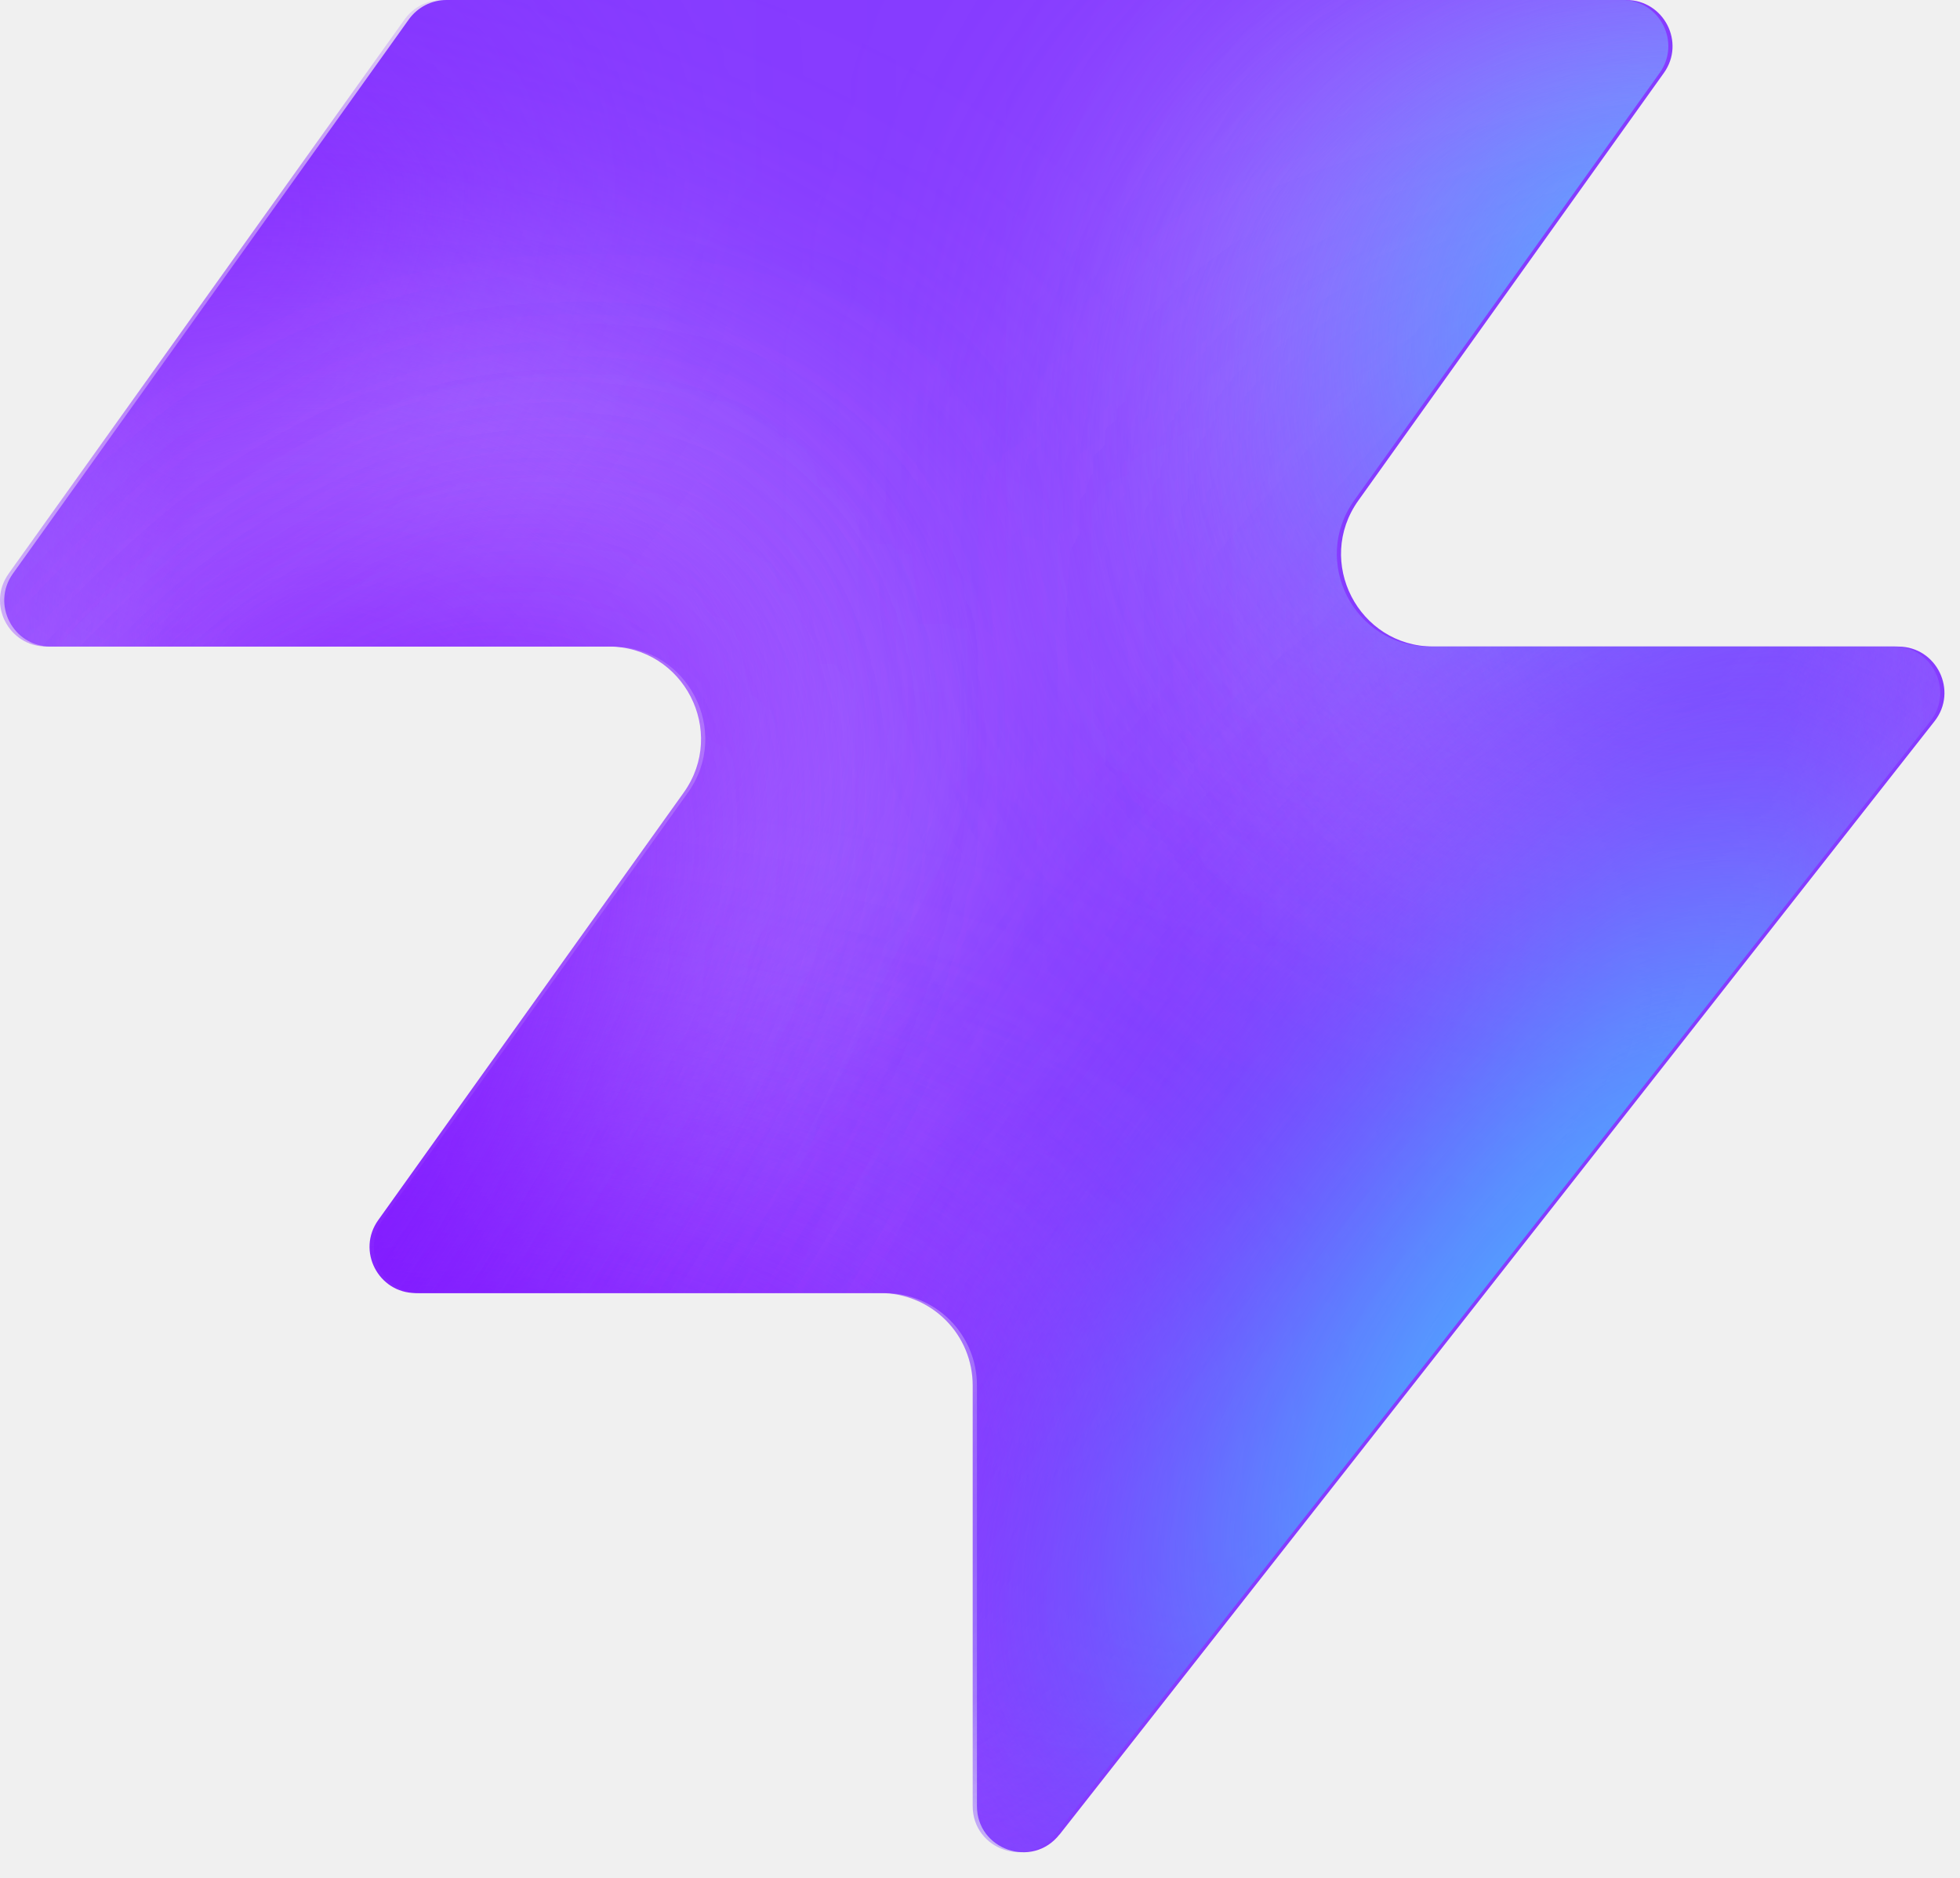
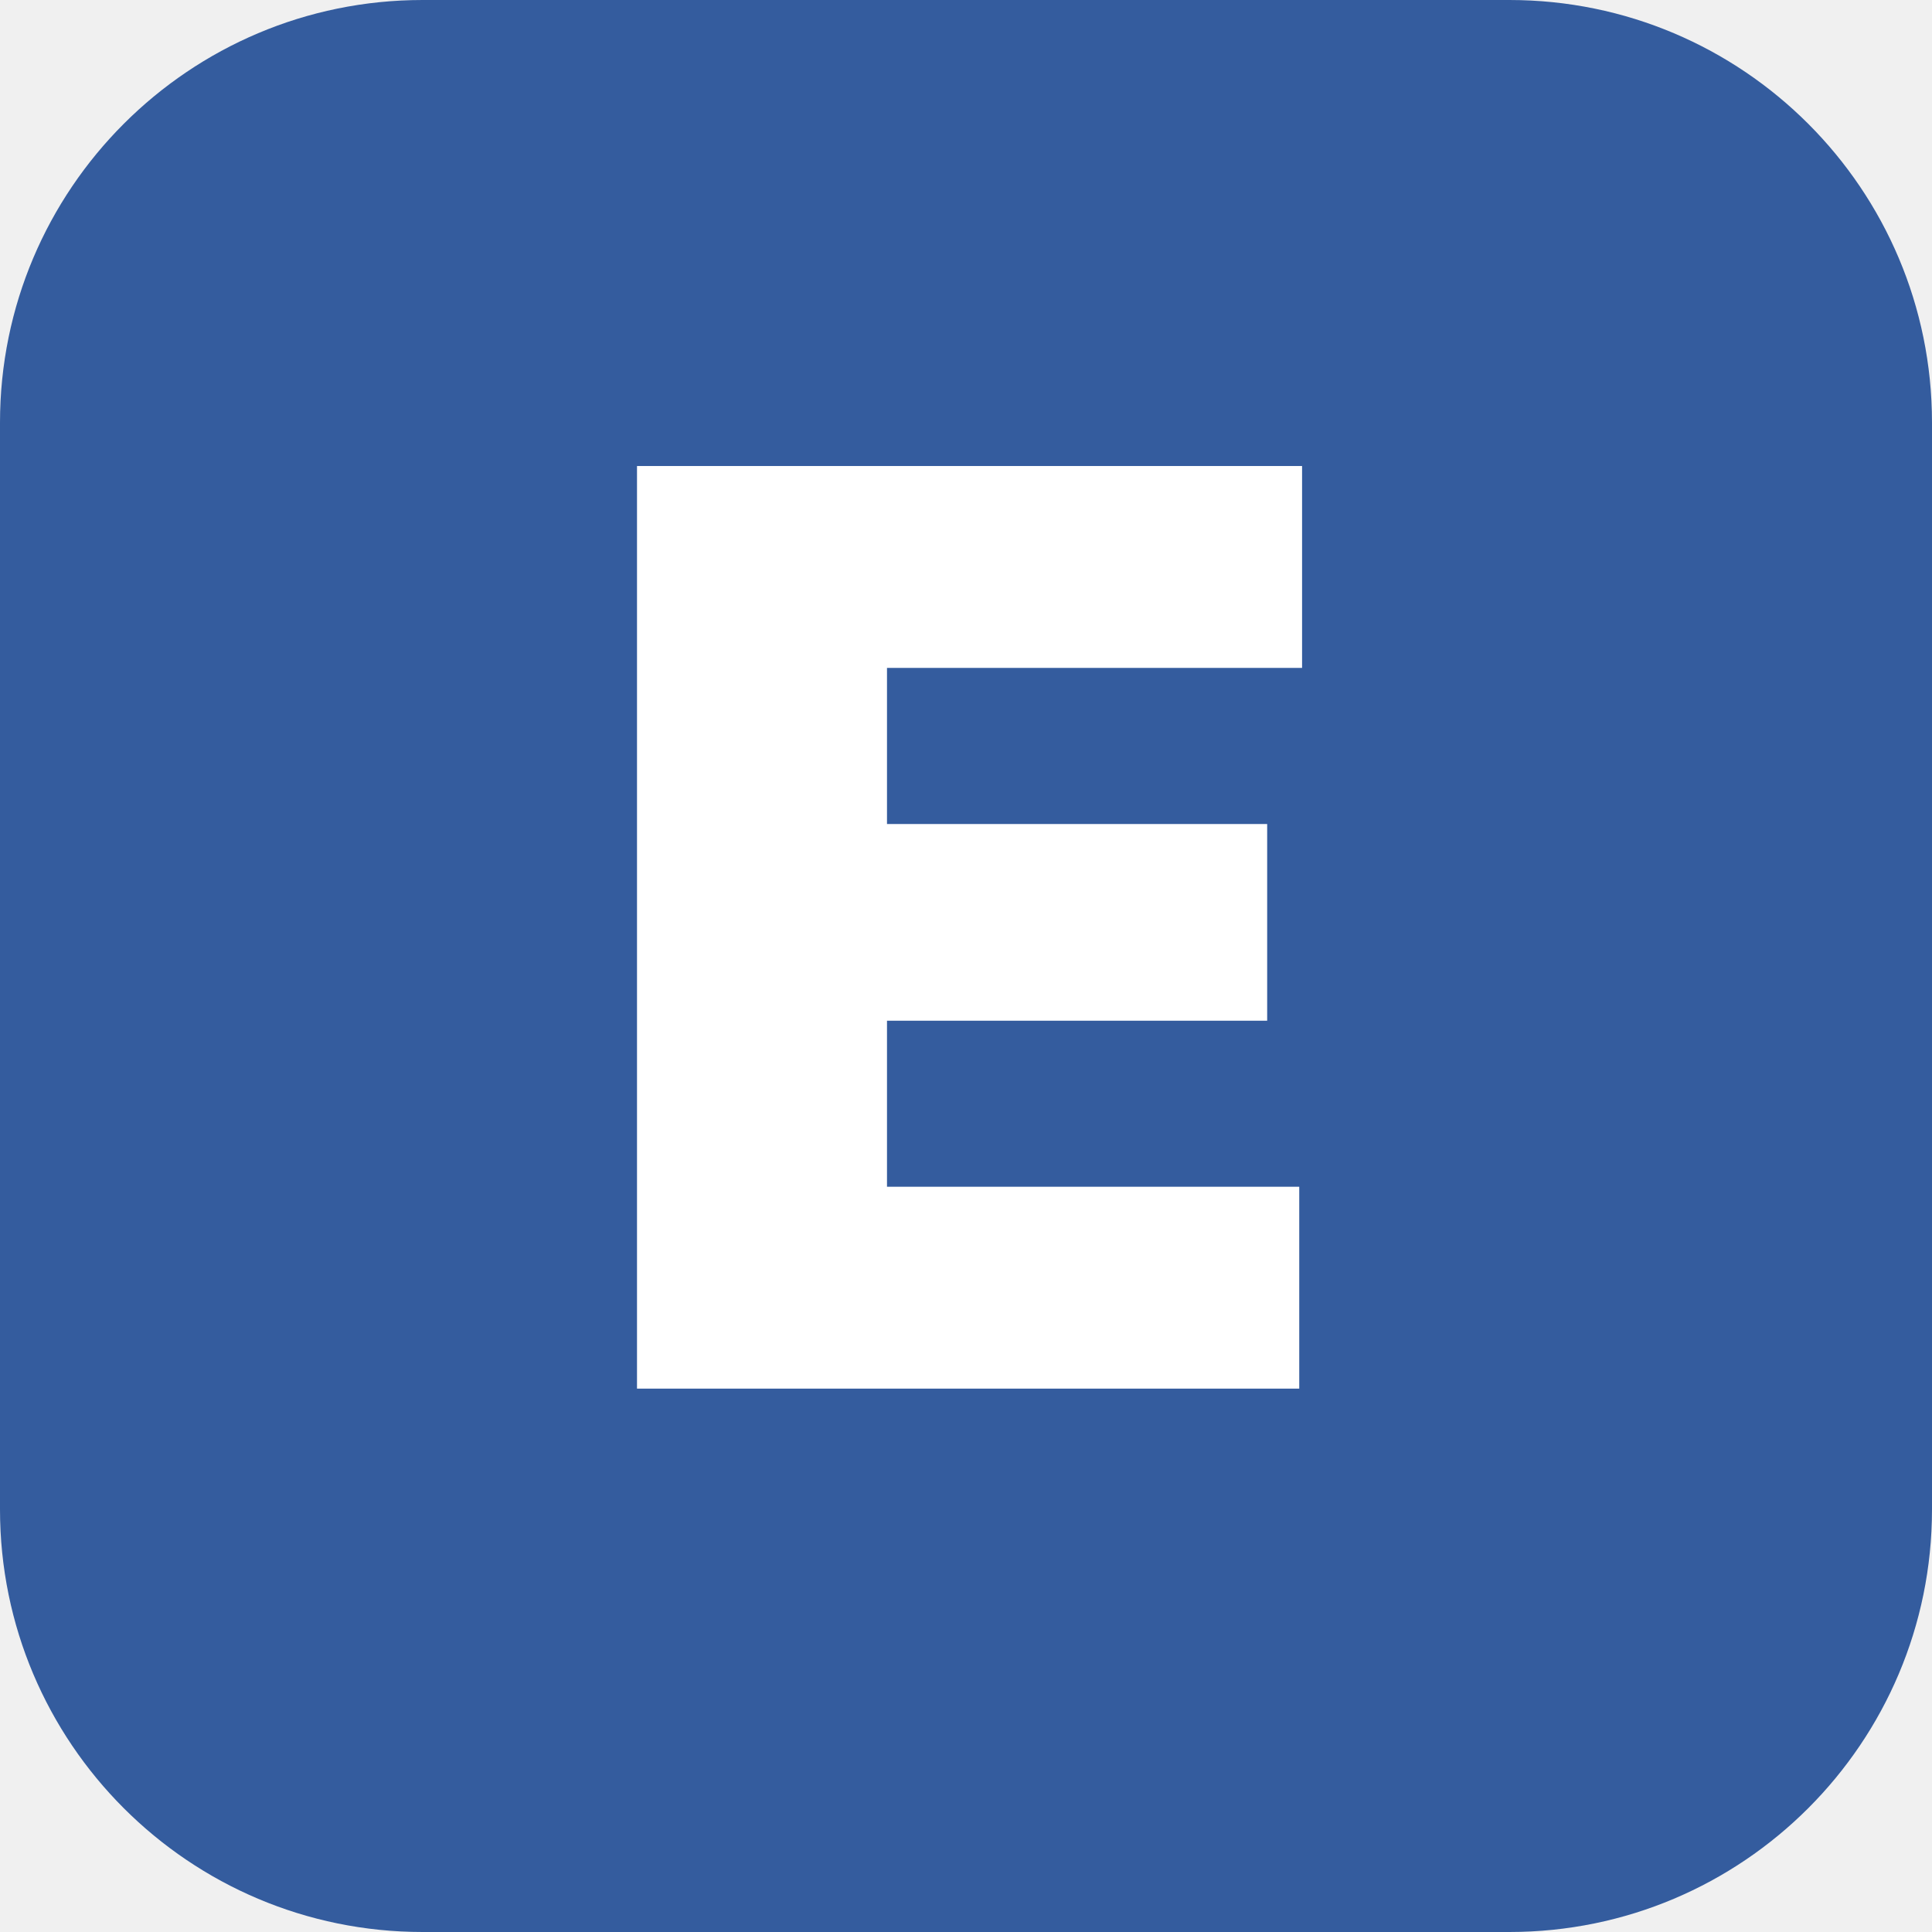
- <svg xmlns="http://www.w3.org/2000/svg" width="48" height="46" fill="none" viewBox="0 0 48 46">
-   <path fill="#863bff" d="M25.946 44.938c-.664.845-2.021.375-2.021-.698V33.937a2.26 2.26 0 0 0-2.262-2.262H10.287c-.92 0-1.456-1.04-.92-1.788l7.48-10.471c1.07-1.497 0-3.578-1.842-3.578H1.237c-.92 0-1.456-1.04-.92-1.788L10.013.474c.214-.297.556-.474.92-.474h28.894c.92 0 1.456 1.04.92 1.788l-7.48 10.471c-1.07 1.498 0 3.579 1.842 3.579h11.377c.943 0 1.473 1.088.89 1.83L25.947 44.94z" style="fill:#863bff;fill:color(display-p3 .525 .23 1);fill-opacity:1" />
-   <mask id="a" width="48" height="46" x="0" y="0" maskUnits="userSpaceOnUse" style="mask-type:alpha">
-     <path fill="#000" d="M25.842 44.938c-.664.844-2.021.375-2.021-.698V33.937a2.26 2.26 0 0 0-2.262-2.262H10.183c-.92 0-1.456-1.04-.92-1.788l7.48-10.471c1.07-1.498 0-3.579-1.842-3.579H1.133c-.92 0-1.456-1.04-.92-1.787L9.91.473c.214-.297.556-.474.92-.474h28.894c.92 0 1.456 1.04.92 1.788l-7.48 10.471c-1.07 1.498 0 3.578 1.842 3.578h11.377c.943 0 1.473 1.088.89 1.832L25.843 44.94z" style="fill:#000;fill-opacity:1" />
-   </mask>
-   <g mask="url(#a)">
-     <g filter="url(#b)">
-       <ellipse cx="5.508" cy="14.704" fill="#ede6ff" rx="5.508" ry="14.704" style="fill:#ede6ff;fill:color(display-p3 .927 .903 1);fill-opacity:1" transform="matrix(.00324 1 1 -.00324 -4.47 31.516)" />
-     </g>
-     <g filter="url(#c)">
-       <ellipse cx="10.399" cy="29.851" fill="#ede6ff" rx="10.399" ry="29.851" style="fill:#ede6ff;fill:color(display-p3 .927 .903 1);fill-opacity:1" transform="matrix(.00324 1 1 -.00324 -39.328 7.883)" />
-     </g>
-     <g filter="url(#d)">
-       <ellipse cx="5.508" cy="30.487" fill="#7e14ff" rx="5.508" ry="30.487" style="fill:#7e14ff;fill:color(display-p3 .492 .077 1);fill-opacity:1" transform="rotate(89.814 -25.913 -14.639)scale(1 -1)" />
-     </g>
-     <g filter="url(#e)">
-       <ellipse cx="5.508" cy="30.599" fill="#7e14ff" rx="5.508" ry="30.599" style="fill:#7e14ff;fill:color(display-p3 .492 .077 1);fill-opacity:1" transform="rotate(89.814 -32.644 -3.334)scale(1 -1)" />
-     </g>
-     <g filter="url(#f)">
-       <ellipse cx="5.508" cy="30.599" fill="#7e14ff" rx="5.508" ry="30.599" style="fill:#7e14ff;fill:color(display-p3 .492 .077 1);fill-opacity:1" transform="matrix(.00324 1 1 -.00324 -34.34 30.47)" />
-     </g>
-     <g filter="url(#g)">
-       <ellipse cx="14.072" cy="22.078" fill="#ede6ff" rx="14.072" ry="22.078" style="fill:#ede6ff;fill:color(display-p3 .927 .903 1);fill-opacity:1" transform="rotate(93.35 24.506 48.493)scale(-1 1)" />
-     </g>
-     <g filter="url(#h)">
-       <ellipse cx="3.47" cy="21.501" fill="#7e14ff" rx="3.47" ry="21.501" style="fill:#7e14ff;fill:color(display-p3 .492 .077 1);fill-opacity:1" transform="rotate(89.009 28.708 47.59)scale(-1 1)" />
-     </g>
-     <g filter="url(#i)">
-       <ellipse cx="3.47" cy="21.501" fill="#7e14ff" rx="3.47" ry="21.501" style="fill:#7e14ff;fill:color(display-p3 .492 .077 1);fill-opacity:1" transform="rotate(89.009 28.708 47.59)scale(-1 1)" />
-     </g>
-     <g filter="url(#j)">
-       <ellipse cx=".387" cy="8.972" fill="#7e14ff" rx="4.407" ry="29.108" style="fill:#7e14ff;fill:color(display-p3 .492 .077 1);fill-opacity:1" transform="rotate(39.51 .387 8.972)" />
-     </g>
-     <g filter="url(#k)">
-       <ellipse cx="47.523" cy="-6.092" fill="#7e14ff" rx="4.407" ry="29.108" style="fill:#7e14ff;fill:color(display-p3 .492 .077 1);fill-opacity:1" transform="rotate(37.892 47.523 -6.092)" />
-     </g>
-     <g filter="url(#l)">
-       <ellipse cx="41.412" cy="6.333" fill="#47bfff" rx="5.971" ry="9.665" style="fill:#47bfff;fill:color(display-p3 .28 .748 1);fill-opacity:1" transform="rotate(37.892 41.412 6.333)" />
-     </g>
-     <g filter="url(#m)">
-       <ellipse cx="-1.879" cy="38.332" fill="#7e14ff" rx="4.407" ry="29.108" style="fill:#7e14ff;fill:color(display-p3 .492 .077 1);fill-opacity:1" transform="rotate(37.892 -1.88 38.332)" />
-     </g>
-     <g filter="url(#n)">
-       <ellipse cx="-1.879" cy="38.332" fill="#7e14ff" rx="4.407" ry="29.108" style="fill:#7e14ff;fill:color(display-p3 .492 .077 1);fill-opacity:1" transform="rotate(37.892 -1.88 38.332)" />
-     </g>
-     <g filter="url(#o)">
-       <ellipse cx="35.651" cy="29.907" fill="#7e14ff" rx="4.407" ry="29.108" style="fill:#7e14ff;fill:color(display-p3 .492 .077 1);fill-opacity:1" transform="rotate(37.892 35.651 29.907)" />
-     </g>
-     <g filter="url(#p)">
-       <ellipse cx="38.418" cy="32.4" fill="#47bfff" rx="5.971" ry="15.297" style="fill:#47bfff;fill:color(display-p3 .28 .748 1);fill-opacity:1" transform="rotate(37.892 38.418 32.4)" />
-     </g>
-   </g>
-   <defs>
-     <filter id="b" width="60.045" height="41.654" x="-19.77" y="16.149" color-interpolation-filters="sRGB" filterUnits="userSpaceOnUse">
-       <feFlood flood-opacity="0" result="BackgroundImageFix" />
-       <feBlend in="SourceGraphic" in2="BackgroundImageFix" result="shape" />
-       <feGaussianBlur result="effect1_foregroundBlur_2002_17158" stdDeviation="7.659" />
-     </filter>
-     <filter id="c" width="90.34" height="51.437" x="-54.613" y="-7.533" color-interpolation-filters="sRGB" filterUnits="userSpaceOnUse">
-       <feFlood flood-opacity="0" result="BackgroundImageFix" />
-       <feBlend in="SourceGraphic" in2="BackgroundImageFix" result="shape" />
-       <feGaussianBlur result="effect1_foregroundBlur_2002_17158" stdDeviation="7.659" />
-     </filter>
-     <filter id="d" width="79.355" height="29.4" x="-49.64" y="2.03" color-interpolation-filters="sRGB" filterUnits="userSpaceOnUse">
-       <feFlood flood-opacity="0" result="BackgroundImageFix" />
-       <feBlend in="SourceGraphic" in2="BackgroundImageFix" result="shape" />
-       <feGaussianBlur result="effect1_foregroundBlur_2002_17158" stdDeviation="4.596" />
-     </filter>
-     <filter id="e" width="79.579" height="29.4" x="-45.045" y="20.029" color-interpolation-filters="sRGB" filterUnits="userSpaceOnUse">
-       <feFlood flood-opacity="0" result="BackgroundImageFix" />
-       <feBlend in="SourceGraphic" in2="BackgroundImageFix" result="shape" />
-       <feGaussianBlur result="effect1_foregroundBlur_2002_17158" stdDeviation="4.596" />
-     </filter>
-     <filter id="f" width="79.579" height="29.4" x="-43.513" y="21.178" color-interpolation-filters="sRGB" filterUnits="userSpaceOnUse">
-       <feFlood flood-opacity="0" result="BackgroundImageFix" />
-       <feBlend in="SourceGraphic" in2="BackgroundImageFix" result="shape" />
-       <feGaussianBlur result="effect1_foregroundBlur_2002_17158" stdDeviation="4.596" />
-     </filter>
-     <filter id="g" width="74.749" height="58.852" x="15.756" y="-17.901" color-interpolation-filters="sRGB" filterUnits="userSpaceOnUse">
-       <feFlood flood-opacity="0" result="BackgroundImageFix" />
-       <feBlend in="SourceGraphic" in2="BackgroundImageFix" result="shape" />
-       <feGaussianBlur result="effect1_foregroundBlur_2002_17158" stdDeviation="7.659" />
-     </filter>
-     <filter id="h" width="61.377" height="25.362" x="23.548" y="2.284" color-interpolation-filters="sRGB" filterUnits="userSpaceOnUse">
-       <feFlood flood-opacity="0" result="BackgroundImageFix" />
-       <feBlend in="SourceGraphic" in2="BackgroundImageFix" result="shape" />
-       <feGaussianBlur result="effect1_foregroundBlur_2002_17158" stdDeviation="4.596" />
-     </filter>
-     <filter id="i" width="61.377" height="25.362" x="23.548" y="2.284" color-interpolation-filters="sRGB" filterUnits="userSpaceOnUse">
-       <feFlood flood-opacity="0" result="BackgroundImageFix" />
-       <feBlend in="SourceGraphic" in2="BackgroundImageFix" result="shape" />
-       <feGaussianBlur result="effect1_foregroundBlur_2002_17158" stdDeviation="4.596" />
-     </filter>
-     <filter id="j" width="56.045" height="63.649" x="-27.636" y="-22.853" color-interpolation-filters="sRGB" filterUnits="userSpaceOnUse">
-       <feFlood flood-opacity="0" result="BackgroundImageFix" />
-       <feBlend in="SourceGraphic" in2="BackgroundImageFix" result="shape" />
-       <feGaussianBlur result="effect1_foregroundBlur_2002_17158" stdDeviation="4.596" />
-     </filter>
-     <filter id="k" width="54.814" height="64.646" x="20.116" y="-38.415" color-interpolation-filters="sRGB" filterUnits="userSpaceOnUse">
-       <feFlood flood-opacity="0" result="BackgroundImageFix" />
-       <feBlend in="SourceGraphic" in2="BackgroundImageFix" result="shape" />
-       <feGaussianBlur result="effect1_foregroundBlur_2002_17158" stdDeviation="4.596" />
-     </filter>
-     <filter id="l" width="33.541" height="35.313" x="24.641" y="-11.323" color-interpolation-filters="sRGB" filterUnits="userSpaceOnUse">
-       <feFlood flood-opacity="0" result="BackgroundImageFix" />
-       <feBlend in="SourceGraphic" in2="BackgroundImageFix" result="shape" />
-       <feGaussianBlur result="effect1_foregroundBlur_2002_17158" stdDeviation="4.596" />
-     </filter>
-     <filter id="m" width="54.814" height="64.646" x="-29.286" y="6.009" color-interpolation-filters="sRGB" filterUnits="userSpaceOnUse">
-       <feFlood flood-opacity="0" result="BackgroundImageFix" />
-       <feBlend in="SourceGraphic" in2="BackgroundImageFix" result="shape" />
-       <feGaussianBlur result="effect1_foregroundBlur_2002_17158" stdDeviation="4.596" />
-     </filter>
-     <filter id="n" width="54.814" height="64.646" x="-29.286" y="6.009" color-interpolation-filters="sRGB" filterUnits="userSpaceOnUse">
-       <feFlood flood-opacity="0" result="BackgroundImageFix" />
-       <feBlend in="SourceGraphic" in2="BackgroundImageFix" result="shape" />
-       <feGaussianBlur result="effect1_foregroundBlur_2002_17158" stdDeviation="4.596" />
-     </filter>
-     <filter id="o" width="54.814" height="64.646" x="8.244" y="-2.416" color-interpolation-filters="sRGB" filterUnits="userSpaceOnUse">
-       <feFlood flood-opacity="0" result="BackgroundImageFix" />
-       <feBlend in="SourceGraphic" in2="BackgroundImageFix" result="shape" />
-       <feGaussianBlur result="effect1_foregroundBlur_2002_17158" stdDeviation="4.596" />
-     </filter>
-     <filter id="p" width="39.409" height="43.623" x="18.713" y="10.588" color-interpolation-filters="sRGB" filterUnits="userSpaceOnUse">
-       <feFlood flood-opacity="0" result="BackgroundImageFix" />
-       <feBlend in="SourceGraphic" in2="BackgroundImageFix" result="shape" />
-       <feGaussianBlur result="effect1_foregroundBlur_2002_17158" stdDeviation="4.596" />
-     </filter>
-   </defs>
+ <svg xmlns="http://www.w3.org/2000/svg" viewBox="0 0 64 64">
+   <rect width="64" height="64" rx="14" fill="#345C9E" />
+   <text x="32" y="46" text-anchor="middle" font-family="'Inter', Arial, sans-serif" font-weight="900" font-size="42" fill="#ffffff" letter-spacing="-1">E</text>
</svg>
